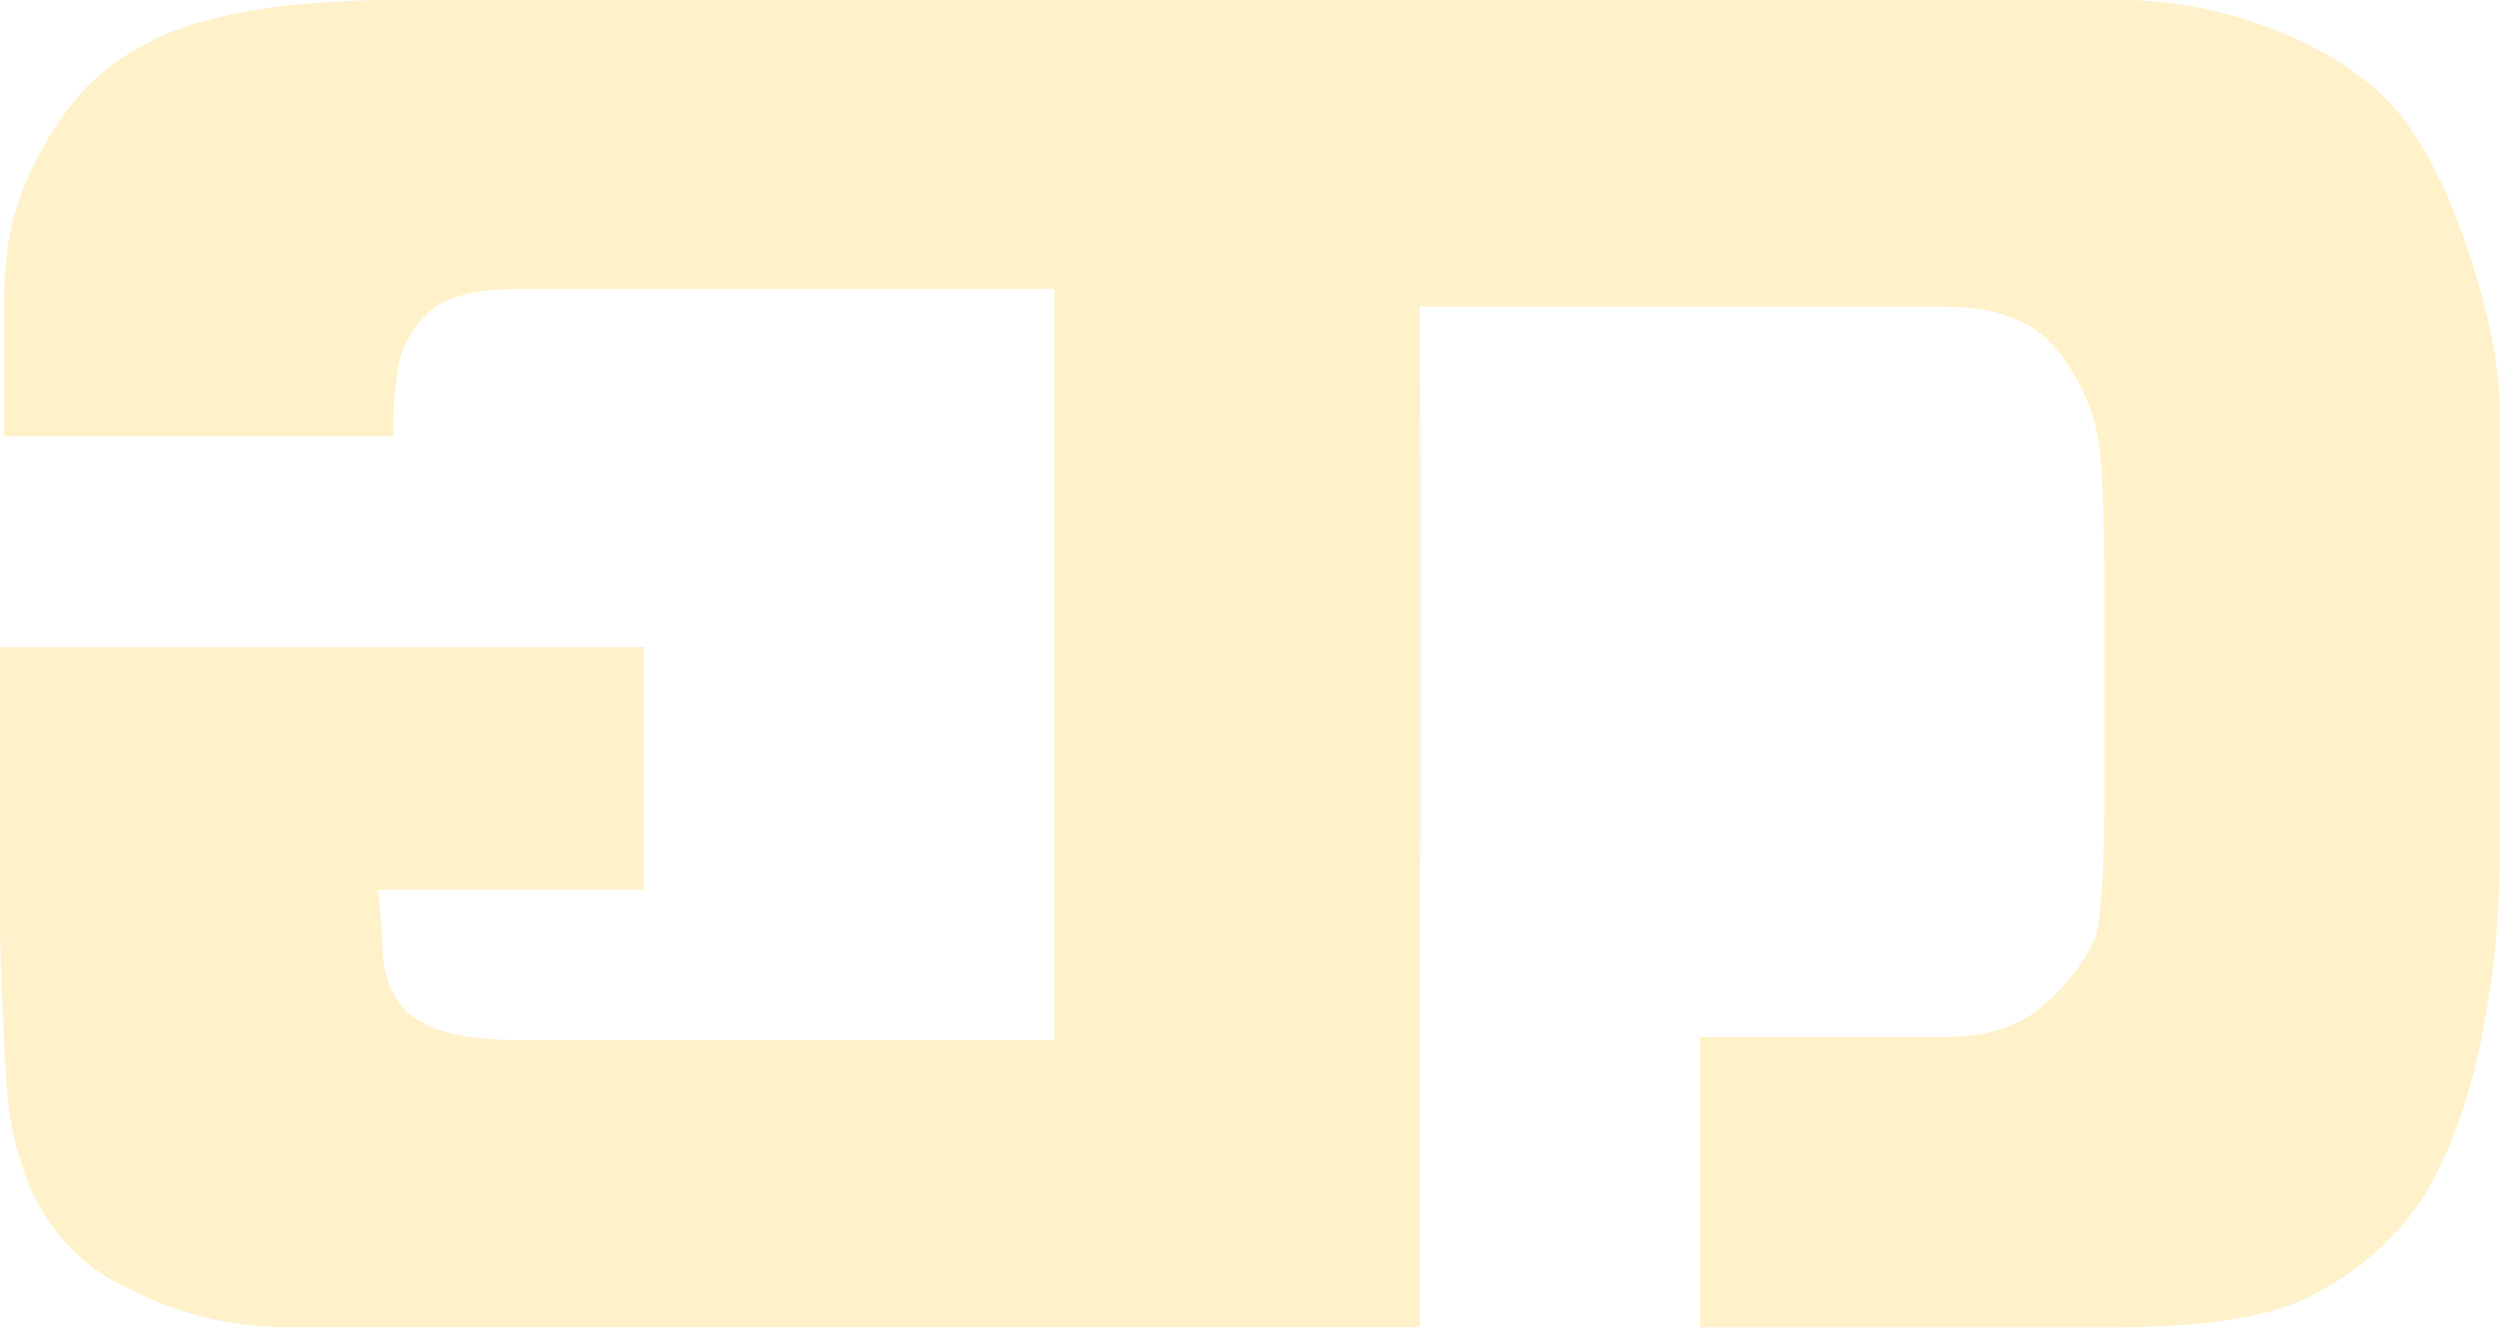
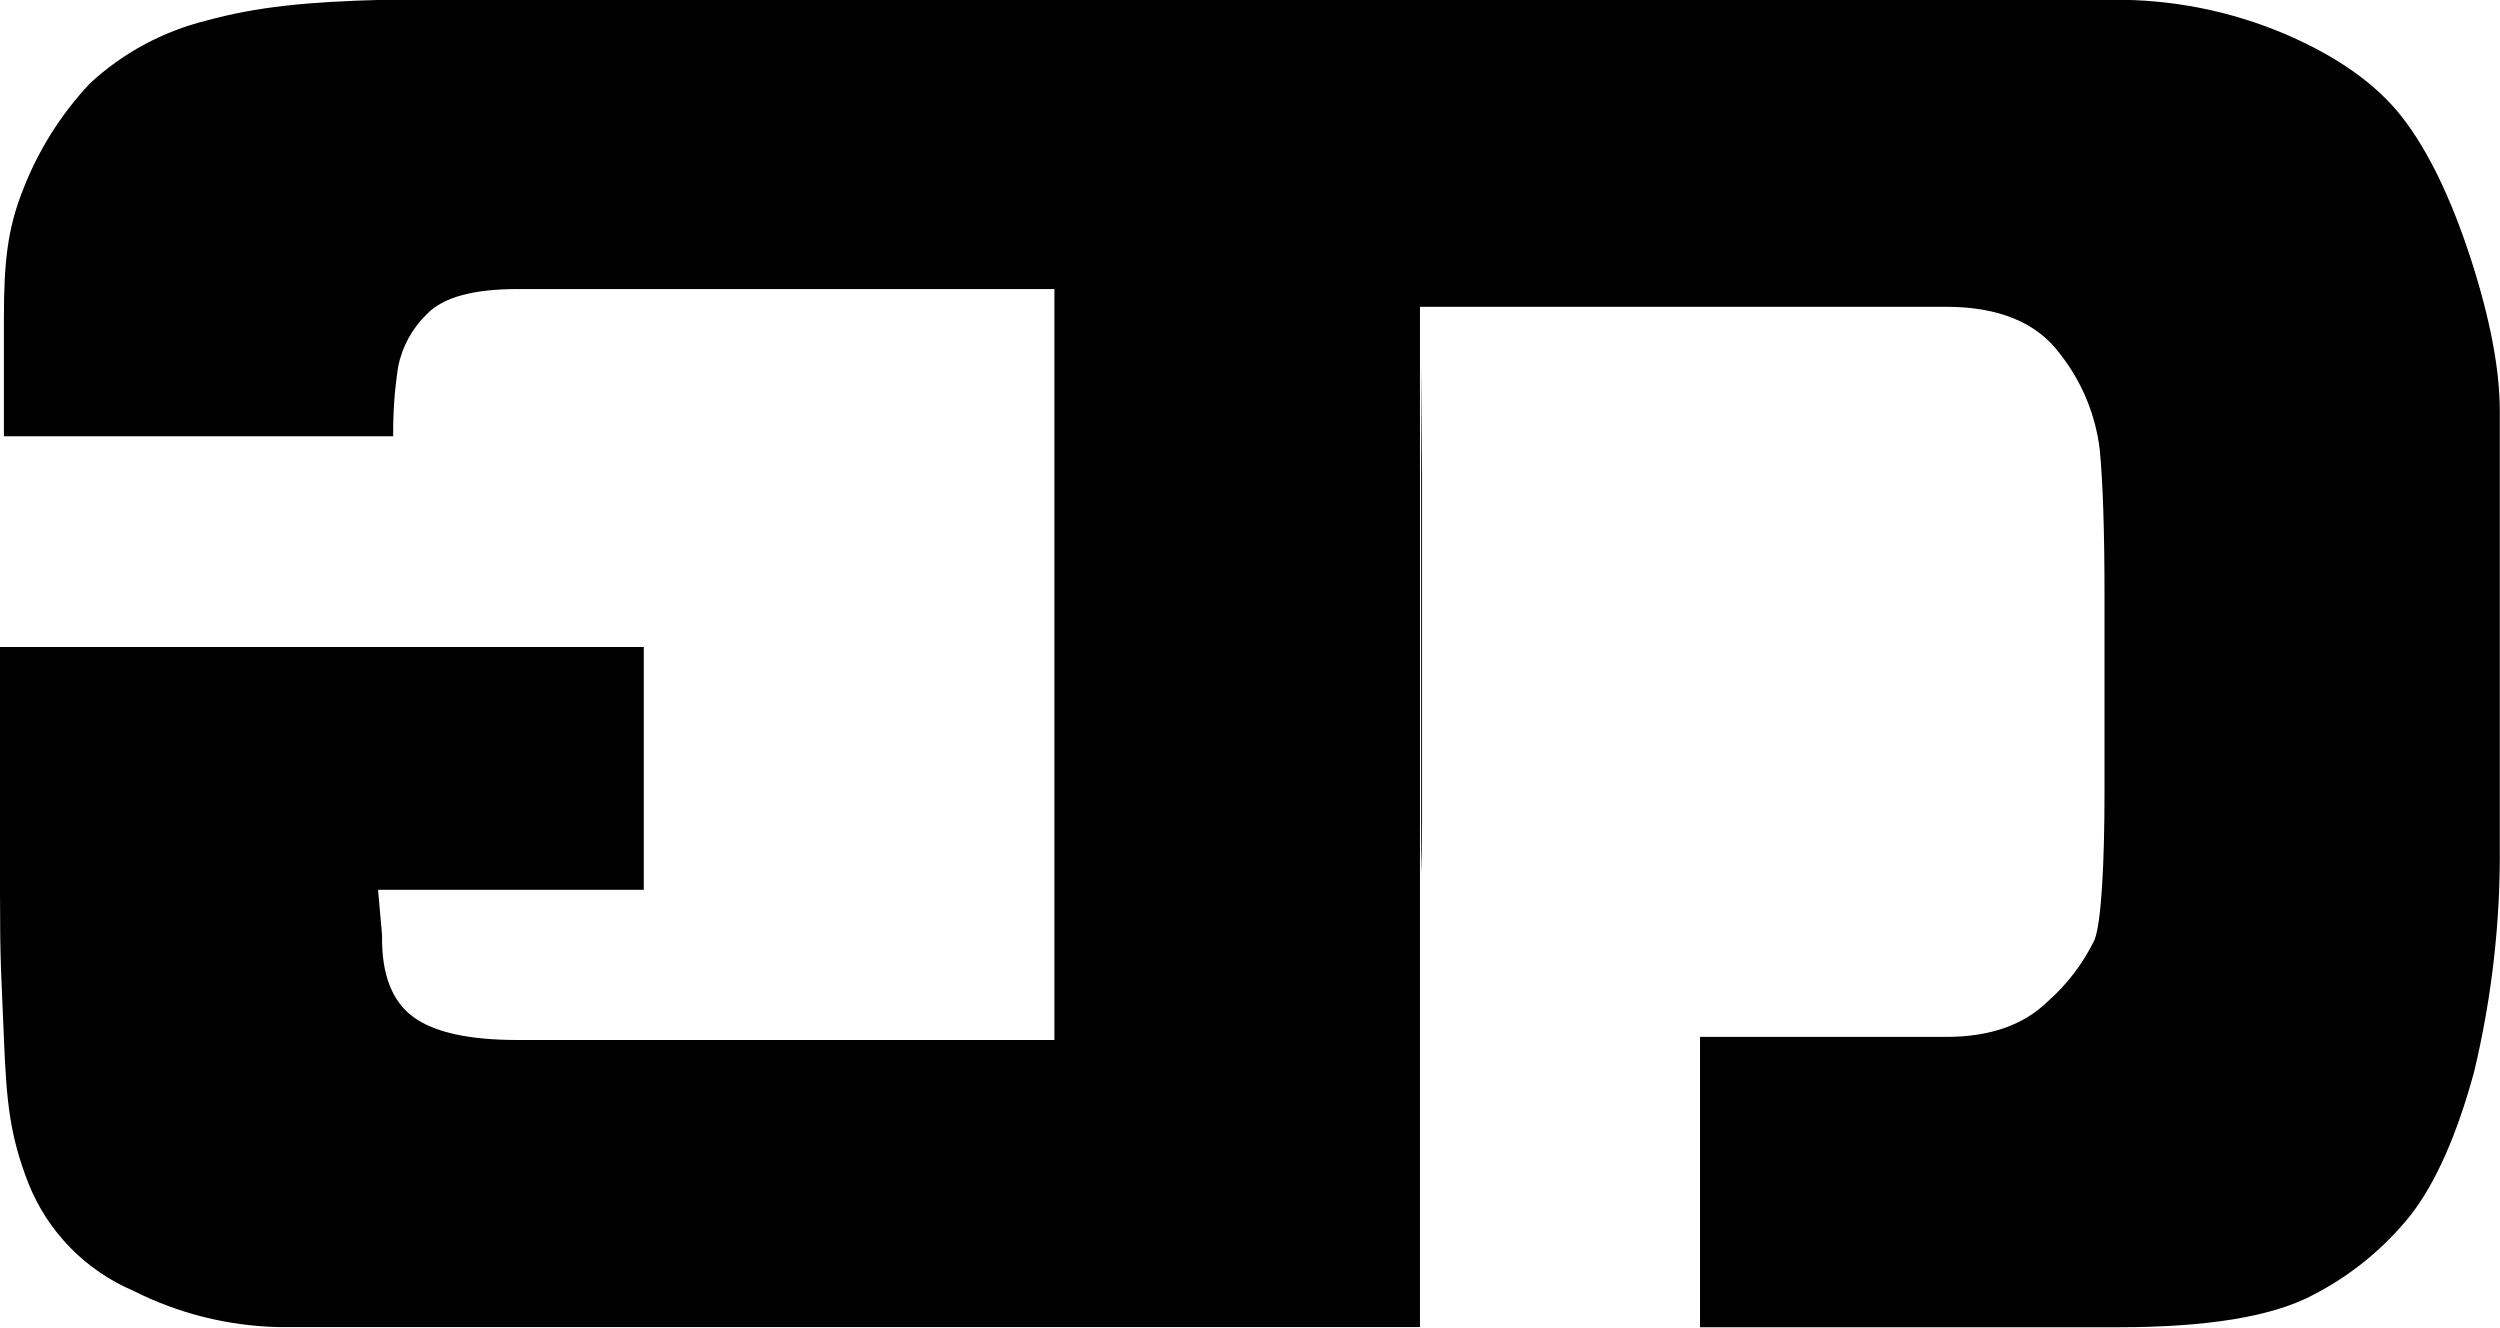
<svg xmlns="http://www.w3.org/2000/svg" id="图层_1" data-name="图层 1" viewBox="0 0 249.69 132.54">
  <defs>
-     <style>.cls-1{fill:#fff1c9;}</style>
+     <style>.cls-1{fill:black;}</style>
  </defs>
  <path class="cls-1" d="M523,373.73V417a93.57,93.57,0,0,1-2.57,22.73q-2.58,9.46-6.34,14.3a30.15,30.15,0,0,1-9.81,8q-6.06,3.19-19.39,3.19H443.12v-29h24.63q6.48,0,10.1-3.54a19.53,19.53,0,0,0,4.67-6.14c.69-1.75,1-7.69,1-14.81V392.17q0-9.6-.47-14.57a19.17,19.17,0,0,0-4-9.63q-3.48-4.67-11.38-4.67l-52.52,0h0V465.2H379.31l-12.54,0-65.75,0a33.85,33.85,0,0,1-14.39-3.63,19.51,19.51,0,0,1-10.46-10.72c-1.84-4.73-2.19-8-2.45-14.5s-.39-7.25-.39-14.66V397.28h64.3v24.25H311.09l.4,4.55c-.07,3.88,1,6.59,3.1,8.14s5.61,2.31,10.41,2.31h53.64v-75H325c-4.41,0-7.42.83-9,2.47a10,10,0,0,0-2.91,5.32,42.43,42.43,0,0,0-.49,6.91H273.72V364.38c0-5.46.36-8.86,1.87-12.67A32.82,32.82,0,0,1,282.3,341a26.45,26.45,0,0,1,11.63-6.28c5.07-1.39,10.12-1.89,17.75-2.08H484.34a43,43,0,0,1,17.14,3.39q7.92,3.38,11.77,8.34t6.81,14Q523,367.43,523,373.73Z" transform="translate(-273.33 -332.66)" />
  <path class="cls-1" d="M415.27,368.84c0-.41,0-.83,0-1.27V420c.06-1.53.09-3.19.09-5.13V379.93Q415.32,373.33,415.27,368.84Z" transform="translate(-273.33 -332.66)" />
</svg>
